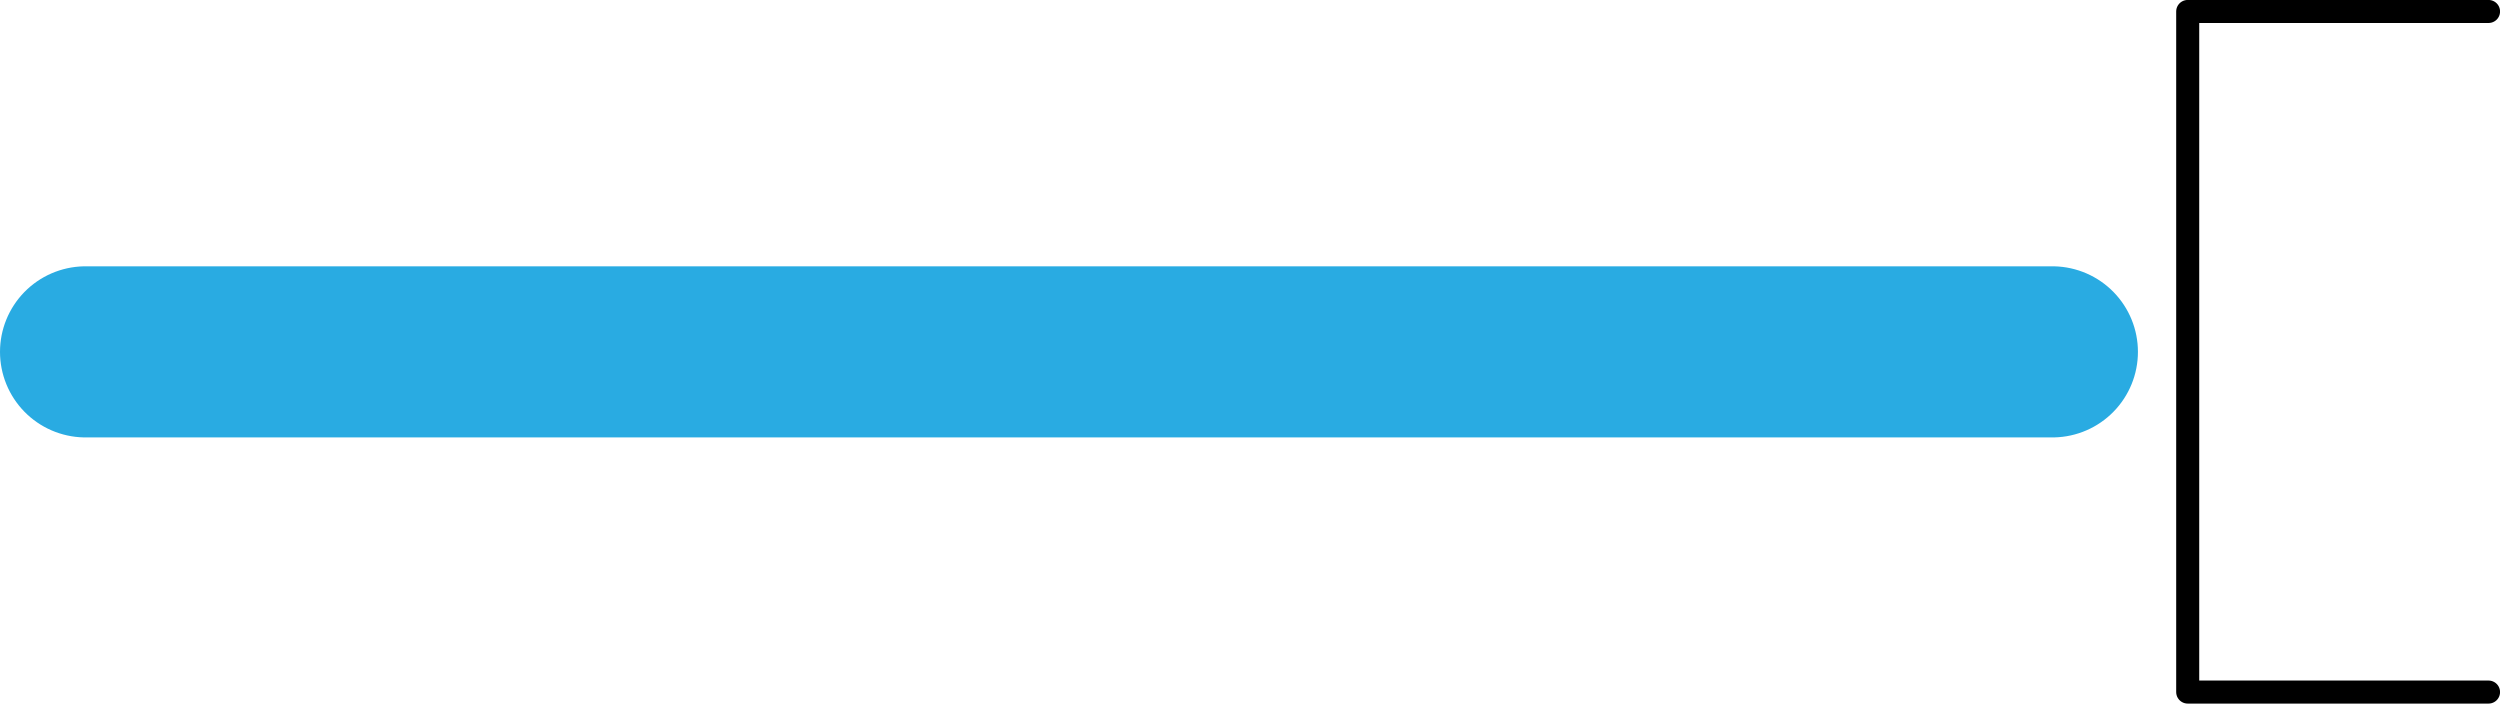
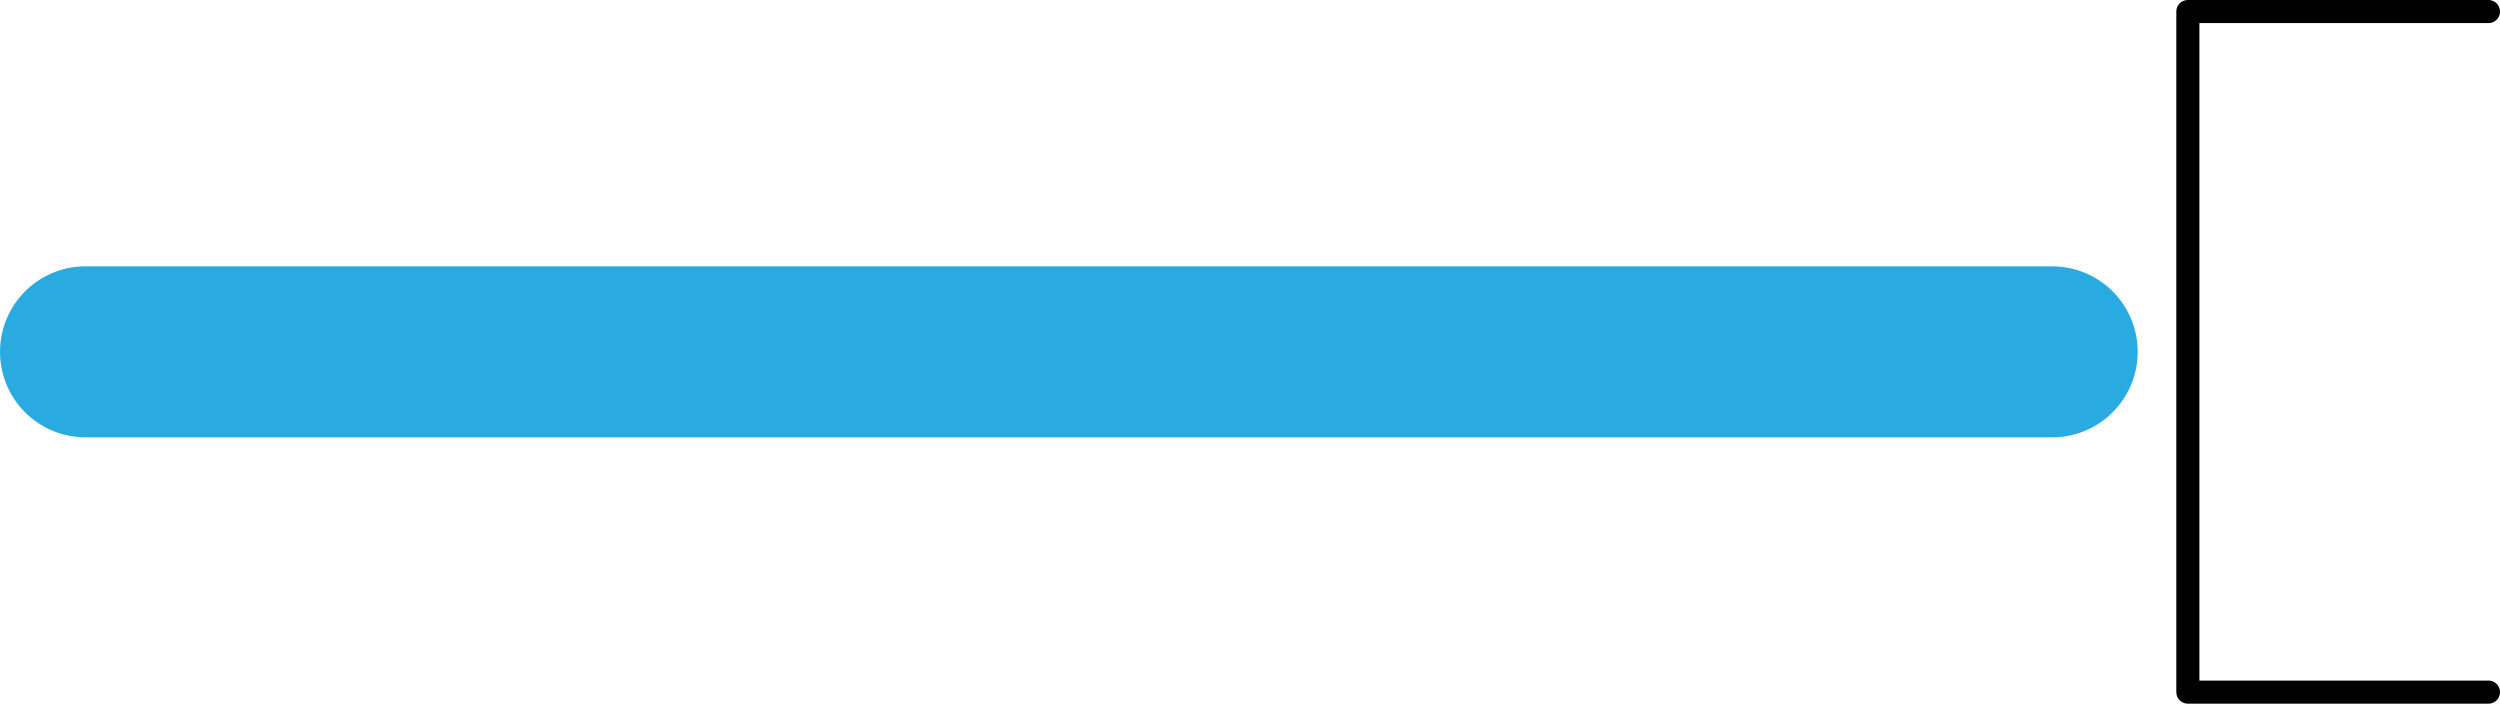
- <svg xmlns="http://www.w3.org/2000/svg" id="Layer_2" data-name="Layer 2" viewBox="0 0 257.13 72.37">
+ <svg xmlns="http://www.w3.org/2000/svg" id="Layer_2" viewBox="0 0 69.28 19.5">
  <defs>
    <style>
      .cls-1 {
-         stroke: #000;
-         stroke-linejoin: round;
-         stroke-width: 2.37px;
+         stroke: #29abe2;
+         stroke-miterlimit: 10;
+         stroke-width: 4.74px;
      }

      .cls-1, .cls-2 {
        fill: none;
        stroke-linecap: round;
      }

      .cls-2 {
-         stroke: #29abe2;
-         stroke-miterlimit: 10;
-         stroke-width: 17.6px;
+         stroke: #000;
+         stroke-linejoin: round;
+         stroke-width: .64px;
      }
    </style>
  </defs>
-   <g id="Layer_1-2" data-name="Layer 1">
+   <g id="Layer_1-2" data-name="Layer_1">
    <g>
-       <line class="cls-2" x1="8.8" y1="36.19" x2="211.09" y2="36.19" />
-       <polyline class="cls-1" points="255.95 71.18 225.01 71.18 225.01 1.18 255.95 1.18" />
+       <line class="cls-1" x1="2.37" y1="9.75" x2="56.87" y2="9.75" />
+       <polyline class="cls-2" points="68.96 19.18 60.63 19.18 60.63 .32 68.96 .32" />
    </g>
  </g>
</svg>
